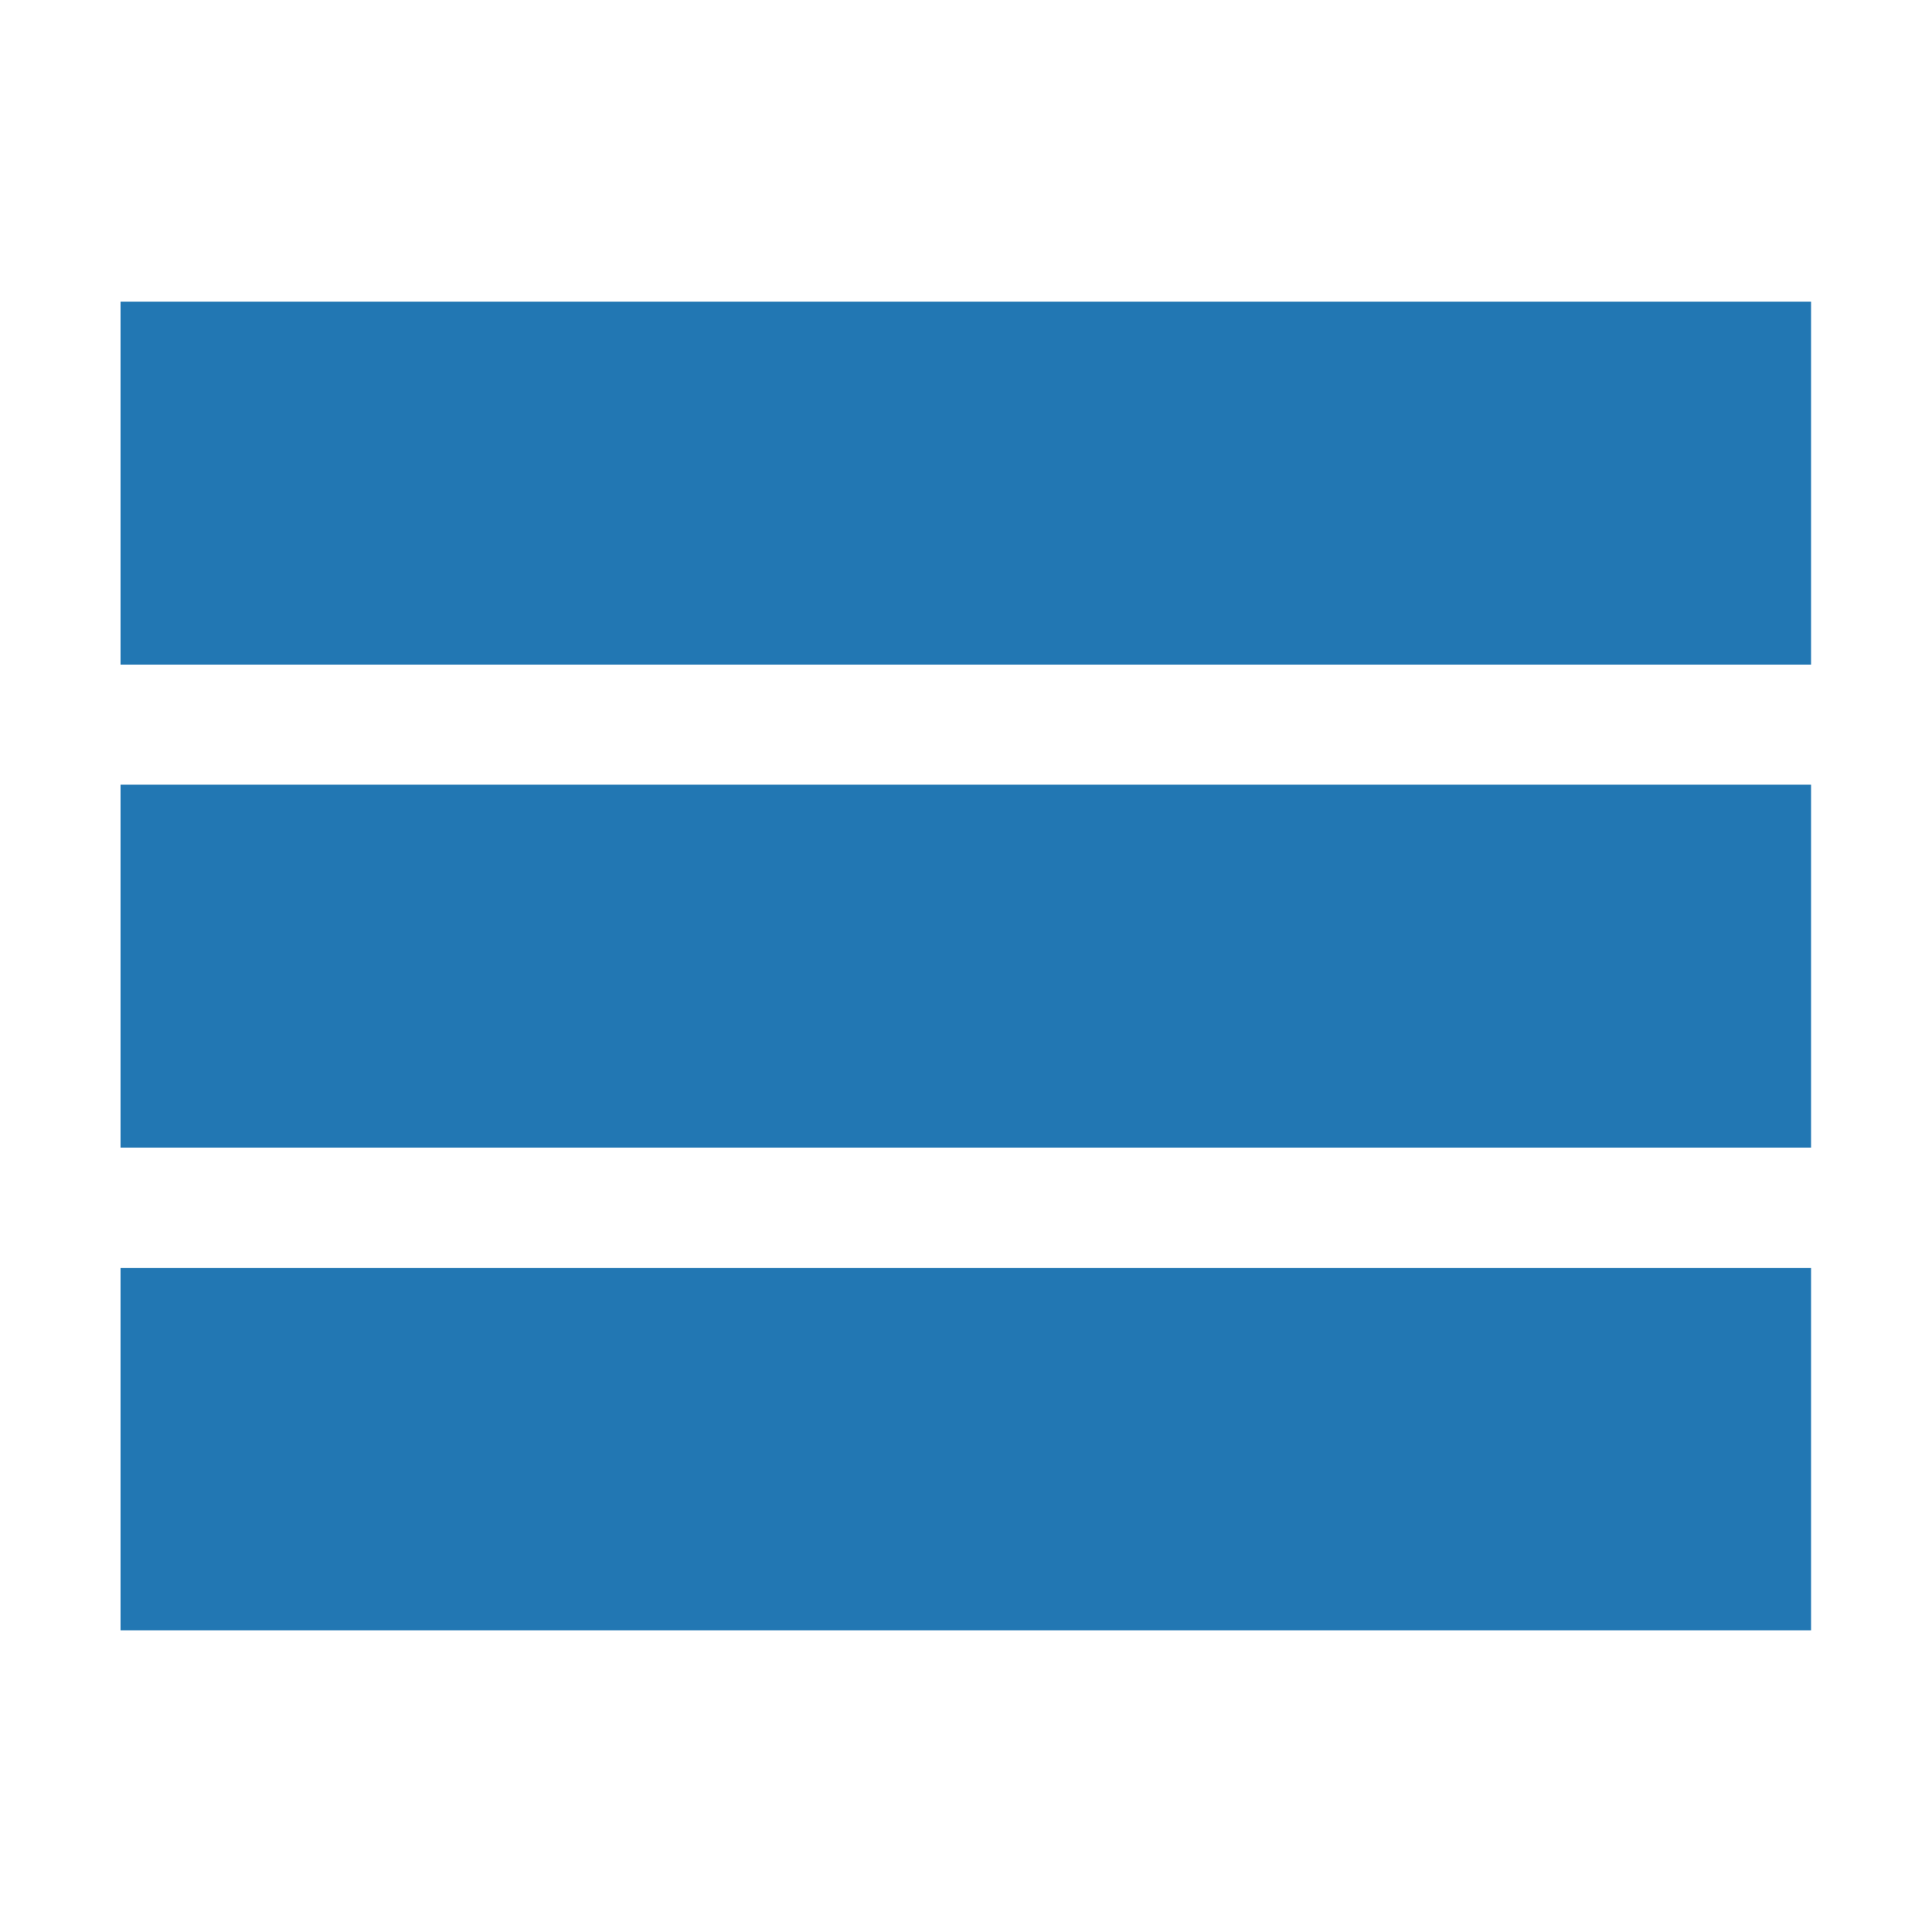
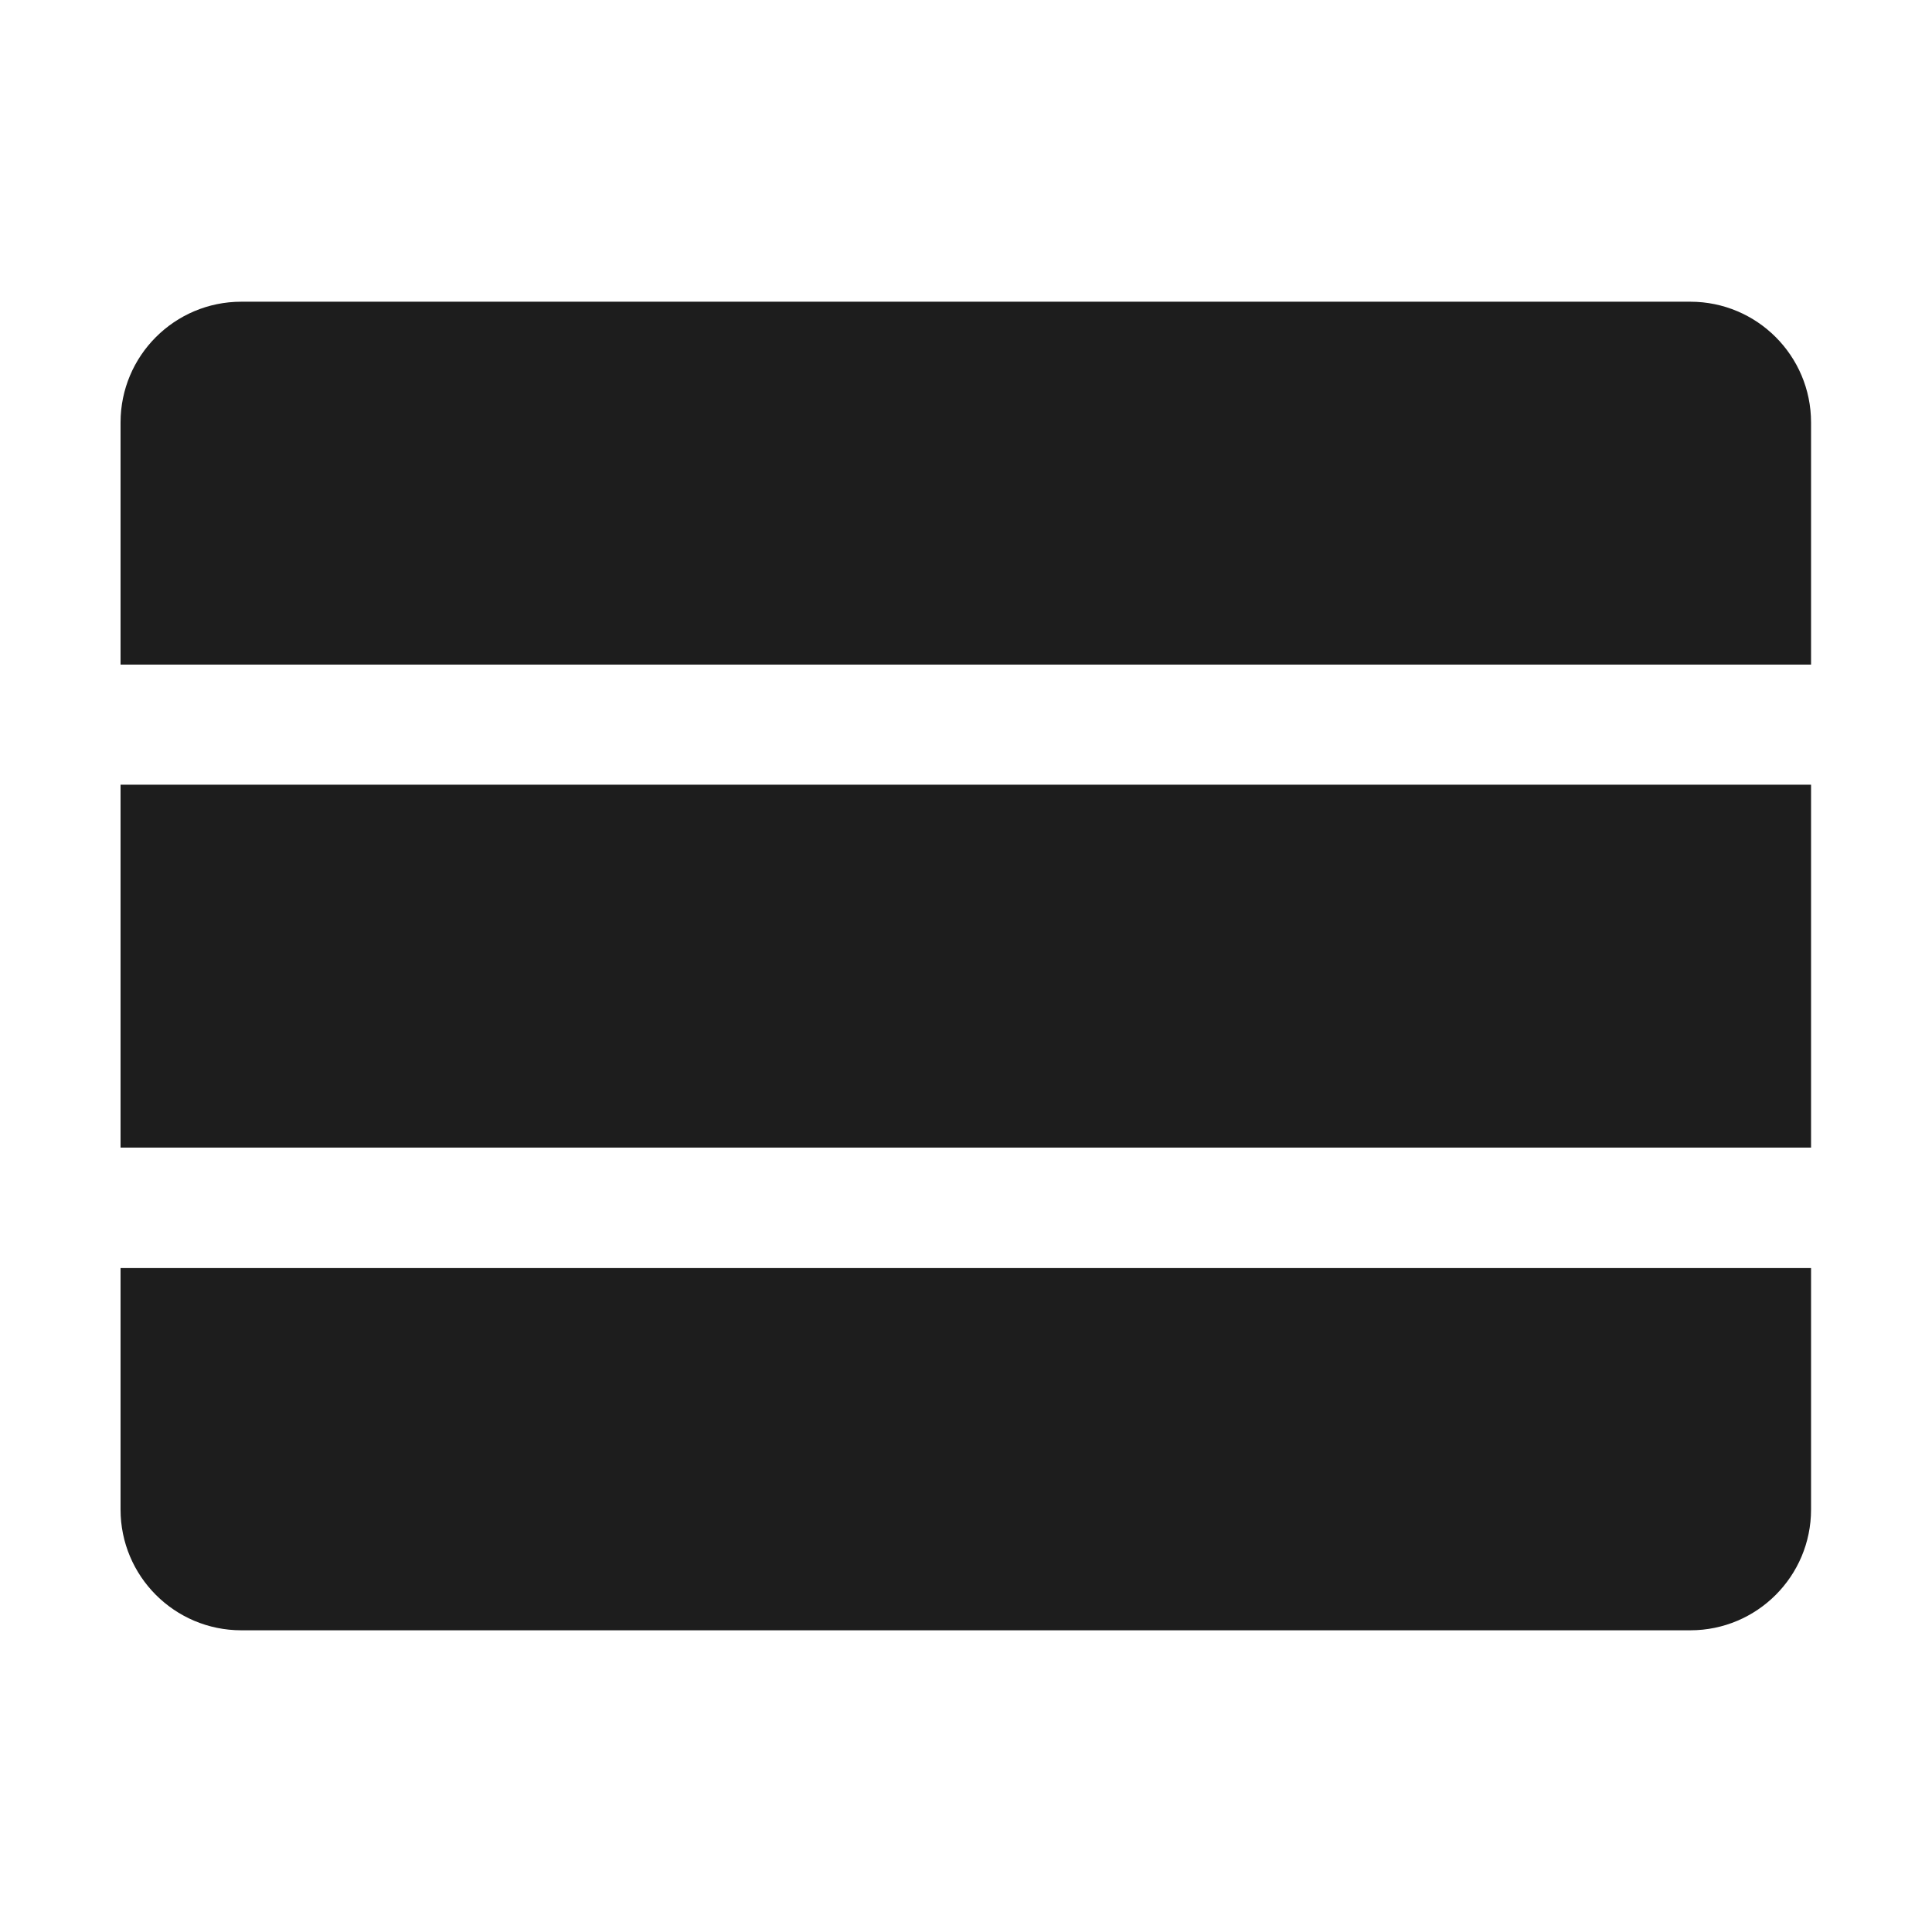
<svg xmlns="http://www.w3.org/2000/svg" width="100%" height="100%" viewBox="0 0 32 32" version="1.1" xml:space="preserve" style="fill-rule:evenodd;clip-rule:evenodd;stroke-linejoin:round;stroke-miterlimit:2;">
  <g transform="matrix(1,0,0,1,-220,-49)">
    <g id="menu" transform="matrix(0.016,0,0,0.032,220,49)">
      <rect x="0" y="0" width="2000" height="1000" style="fill:none;" />
      <g transform="matrix(1.94444,0,0,0.972222,27.6443,-3674.01)">
        <g id="B">
-           <path d="M949.965,4646.93L49.965,4646.93L49.965,4454.07L949.965,4454.07L949.965,4646.93ZM949.965,4389.96L49.965,4389.96L49.965,4196.75L949.965,4196.75L949.965,4389.96ZM949.965,4132.82L49.965,4132.82L49.965,3939.61L949.965,3939.61L949.965,4132.82Z" style="fill:rgb(34,119,179);" />
+           <path d="M949.965,4582.64C949.965,4618.15 921.183,4646.93 885.679,4646.93C720.009,4646.93 279.921,4646.93 114.251,4646.93C78.747,4646.93 49.965,4618.15 49.965,4582.64C49.965,4526.55 49.965,4454.07 49.965,4454.07L949.965,4454.07L949.965,4582.64ZM949.965,4389.96L49.965,4389.96L49.965,4196.75L949.965,4196.75L949.965,4389.96ZM949.965,4132.82L49.965,4132.82C49.965,4132.82 49.965,4060.11 49.965,4003.89C49.965,3968.39 78.747,3939.61 114.251,3939.61C279.921,3939.61 720.009,3939.61 885.679,3939.61C921.183,3939.61 949.965,3968.39 949.965,4003.89C949.965,4060.11 949.965,4132.82 949.965,4132.82Z" style="fill:rgb(29,29,29);" />
        </g>
      </g>
    </g>
  </g>
</svg>
